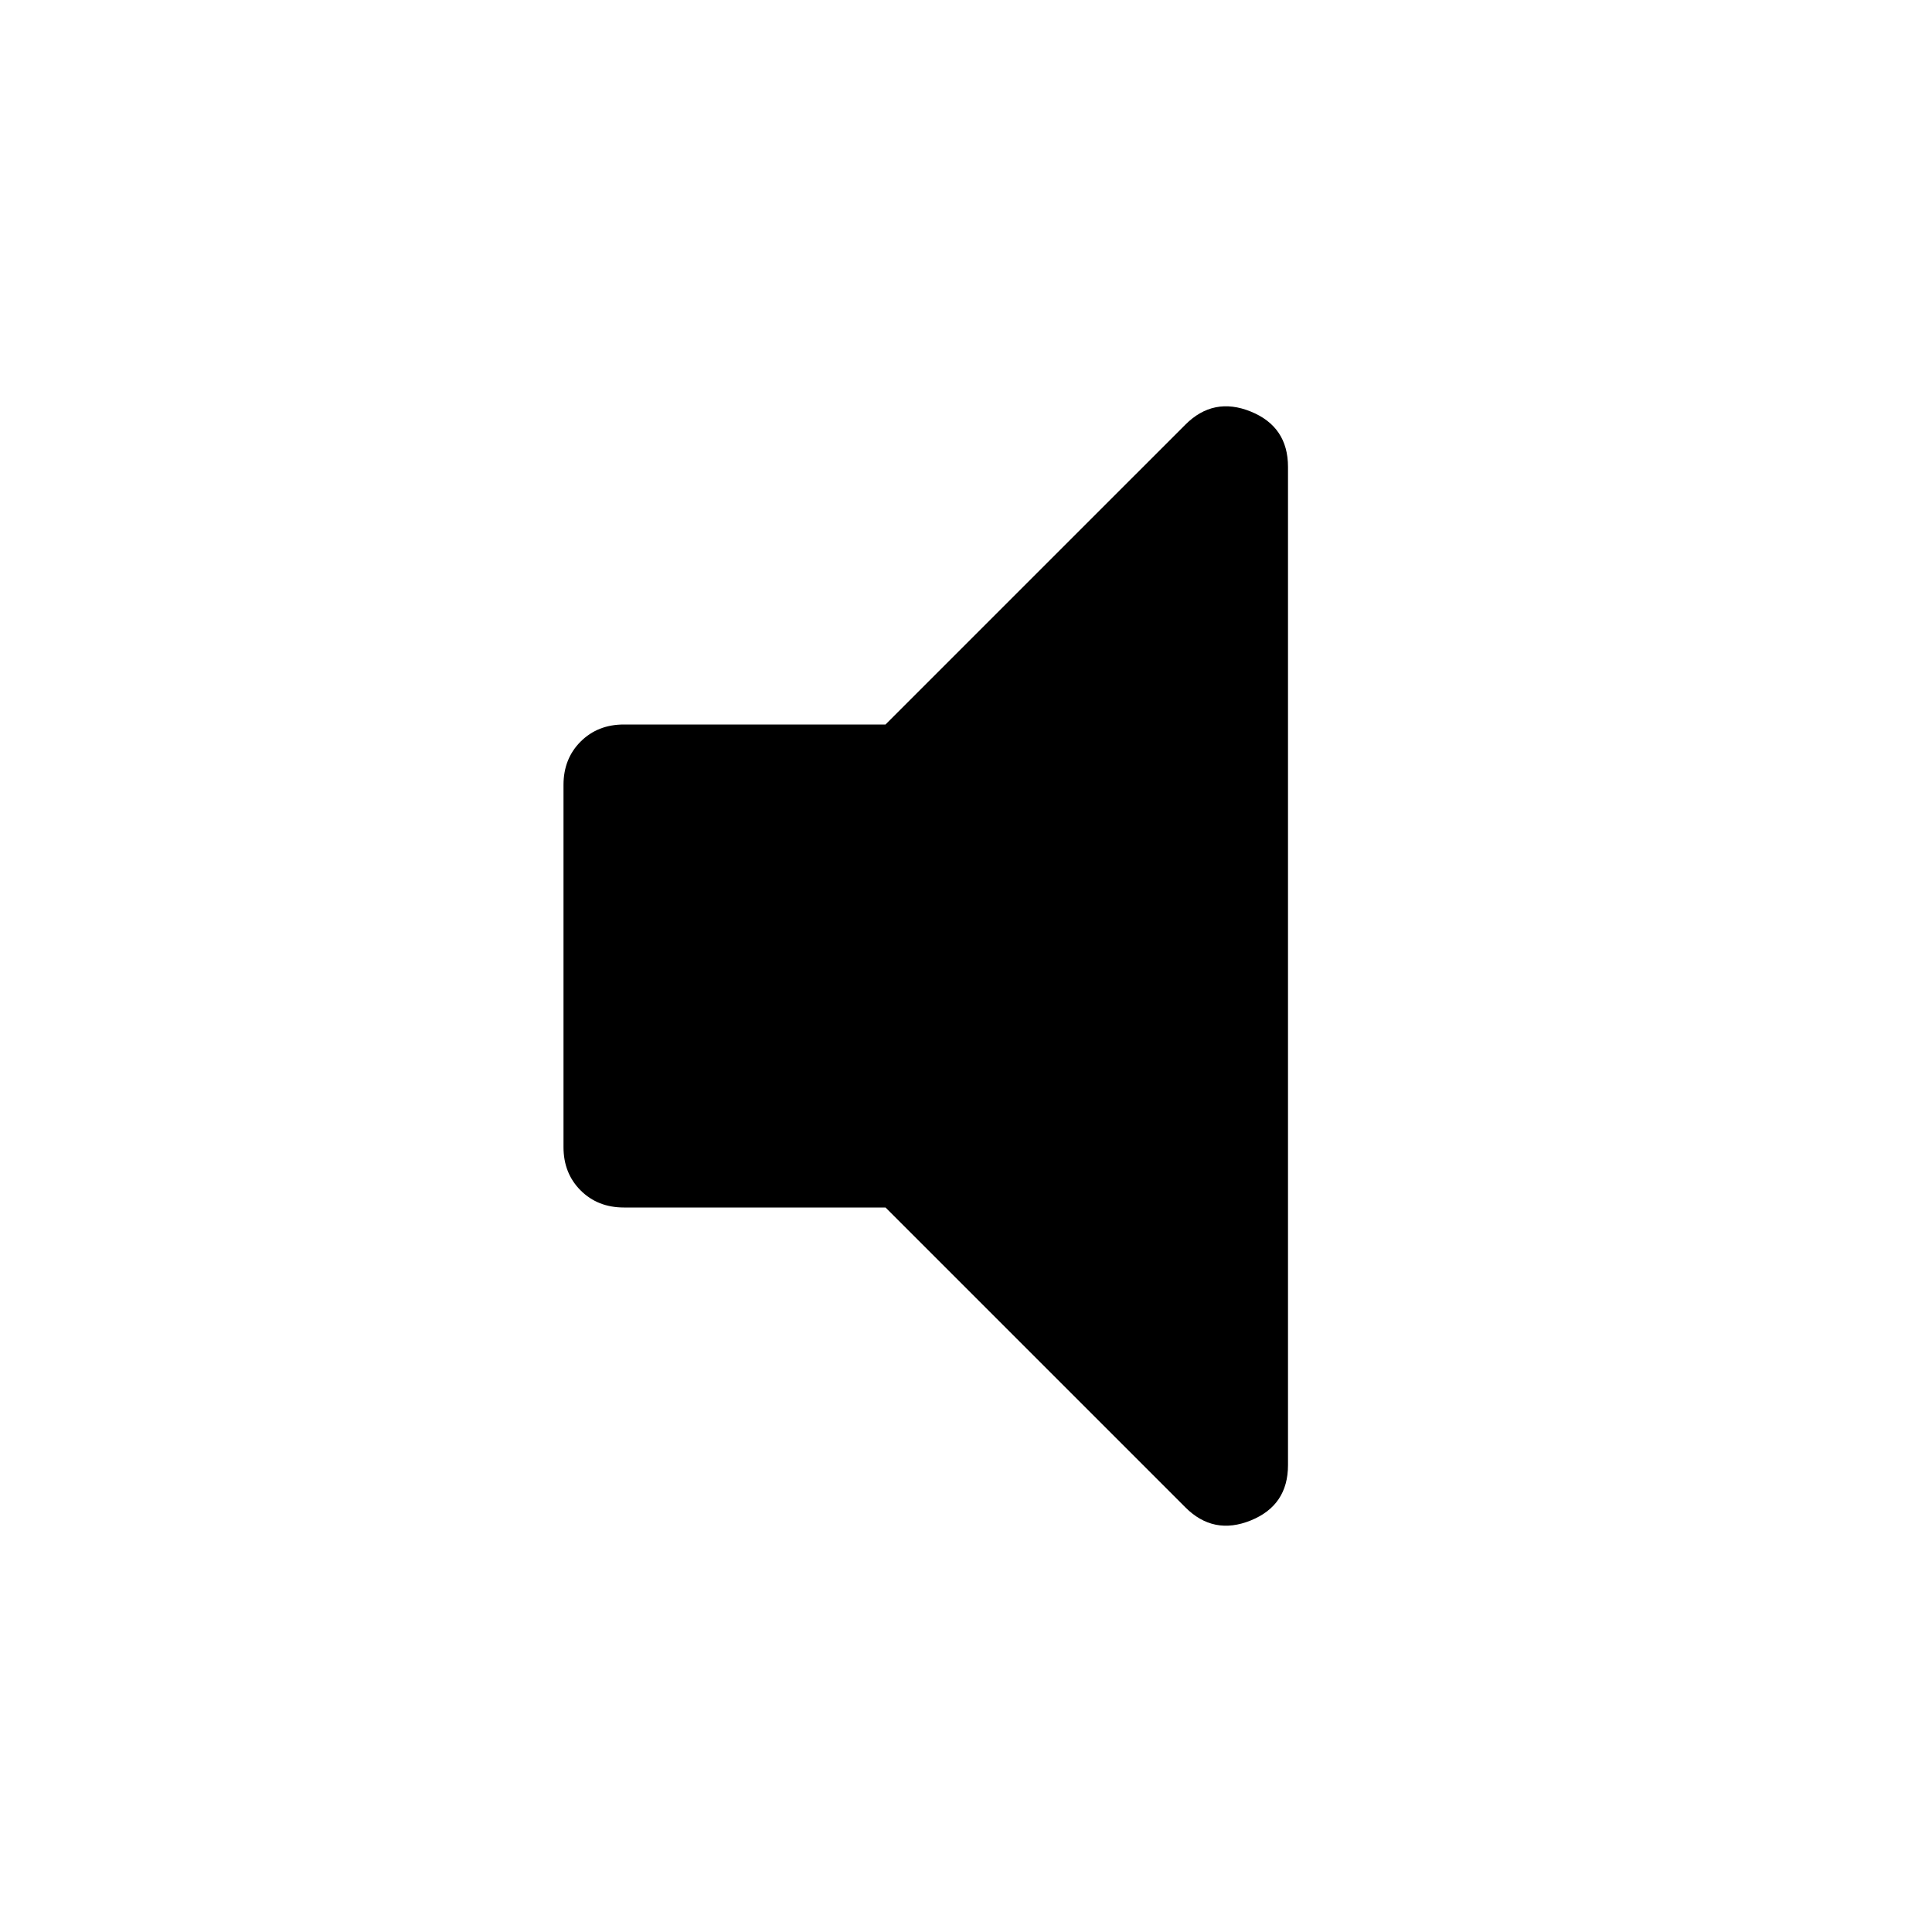
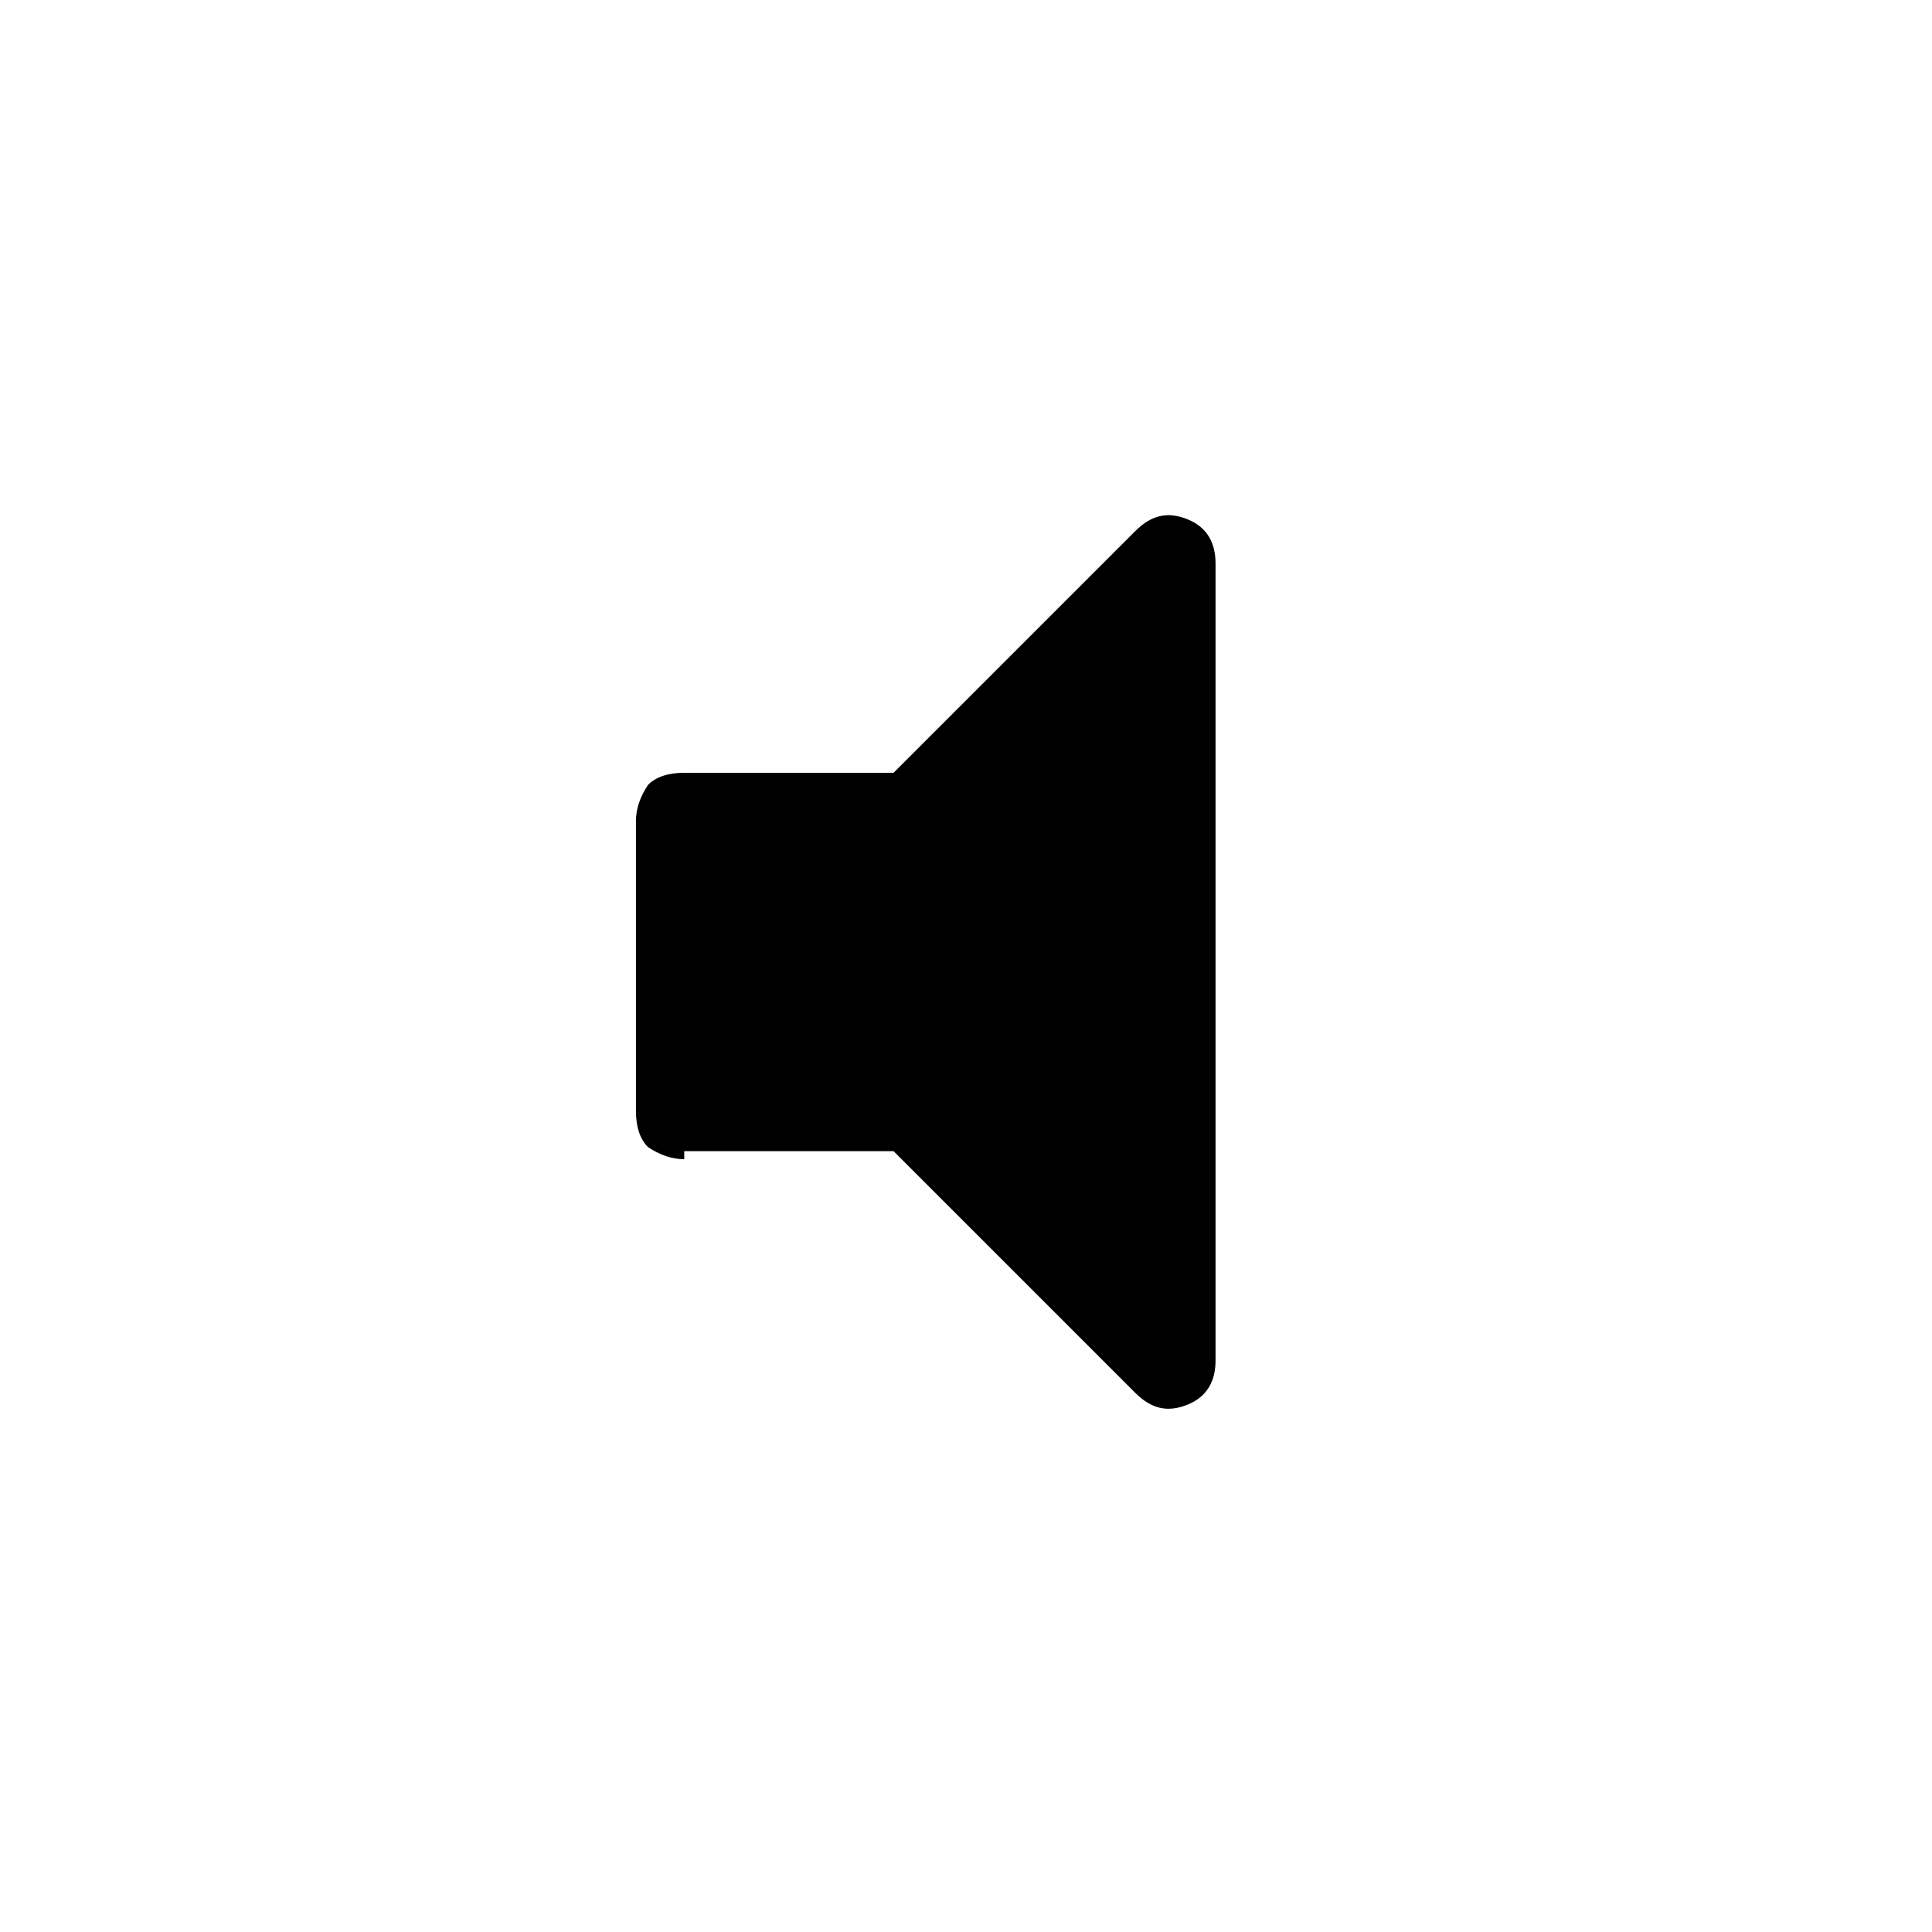
<svg xmlns="http://www.w3.org/2000/svg" viewBox="0 0 48 48">
-   <path d="M15.5 30q-.65 0-1.075-.425Q14 29.15 14 28.5v-9q0-.65.425-1.075Q14.85 18 15.5 18H22l7.45-7.45q.7-.7 1.625-.325Q32 10.6 32 11.6v24.8q0 1-.925 1.375t-1.625-.325L22 30Z" />
+   <path d="M17,28.8c-0.3,0-0.6-0.1-0.9-0.3c-0.2-0.2-0.3-0.5-0.3-0.9v-7.2c0-0.3,0.1-0.6,0.3-0.9c0.2-0.2,0.5-0.3,0.9-0.3h5.2l6-6   c0.4-0.4,0.8-0.5,1.3-0.3c0.5,0.2,0.7,0.6,0.7,1.1v19.8c0,0.5-0.2,0.9-0.7,1.1c-0.5,0.2-0.9,0.1-1.3-0.3l-6-6H17z" />
</svg>
